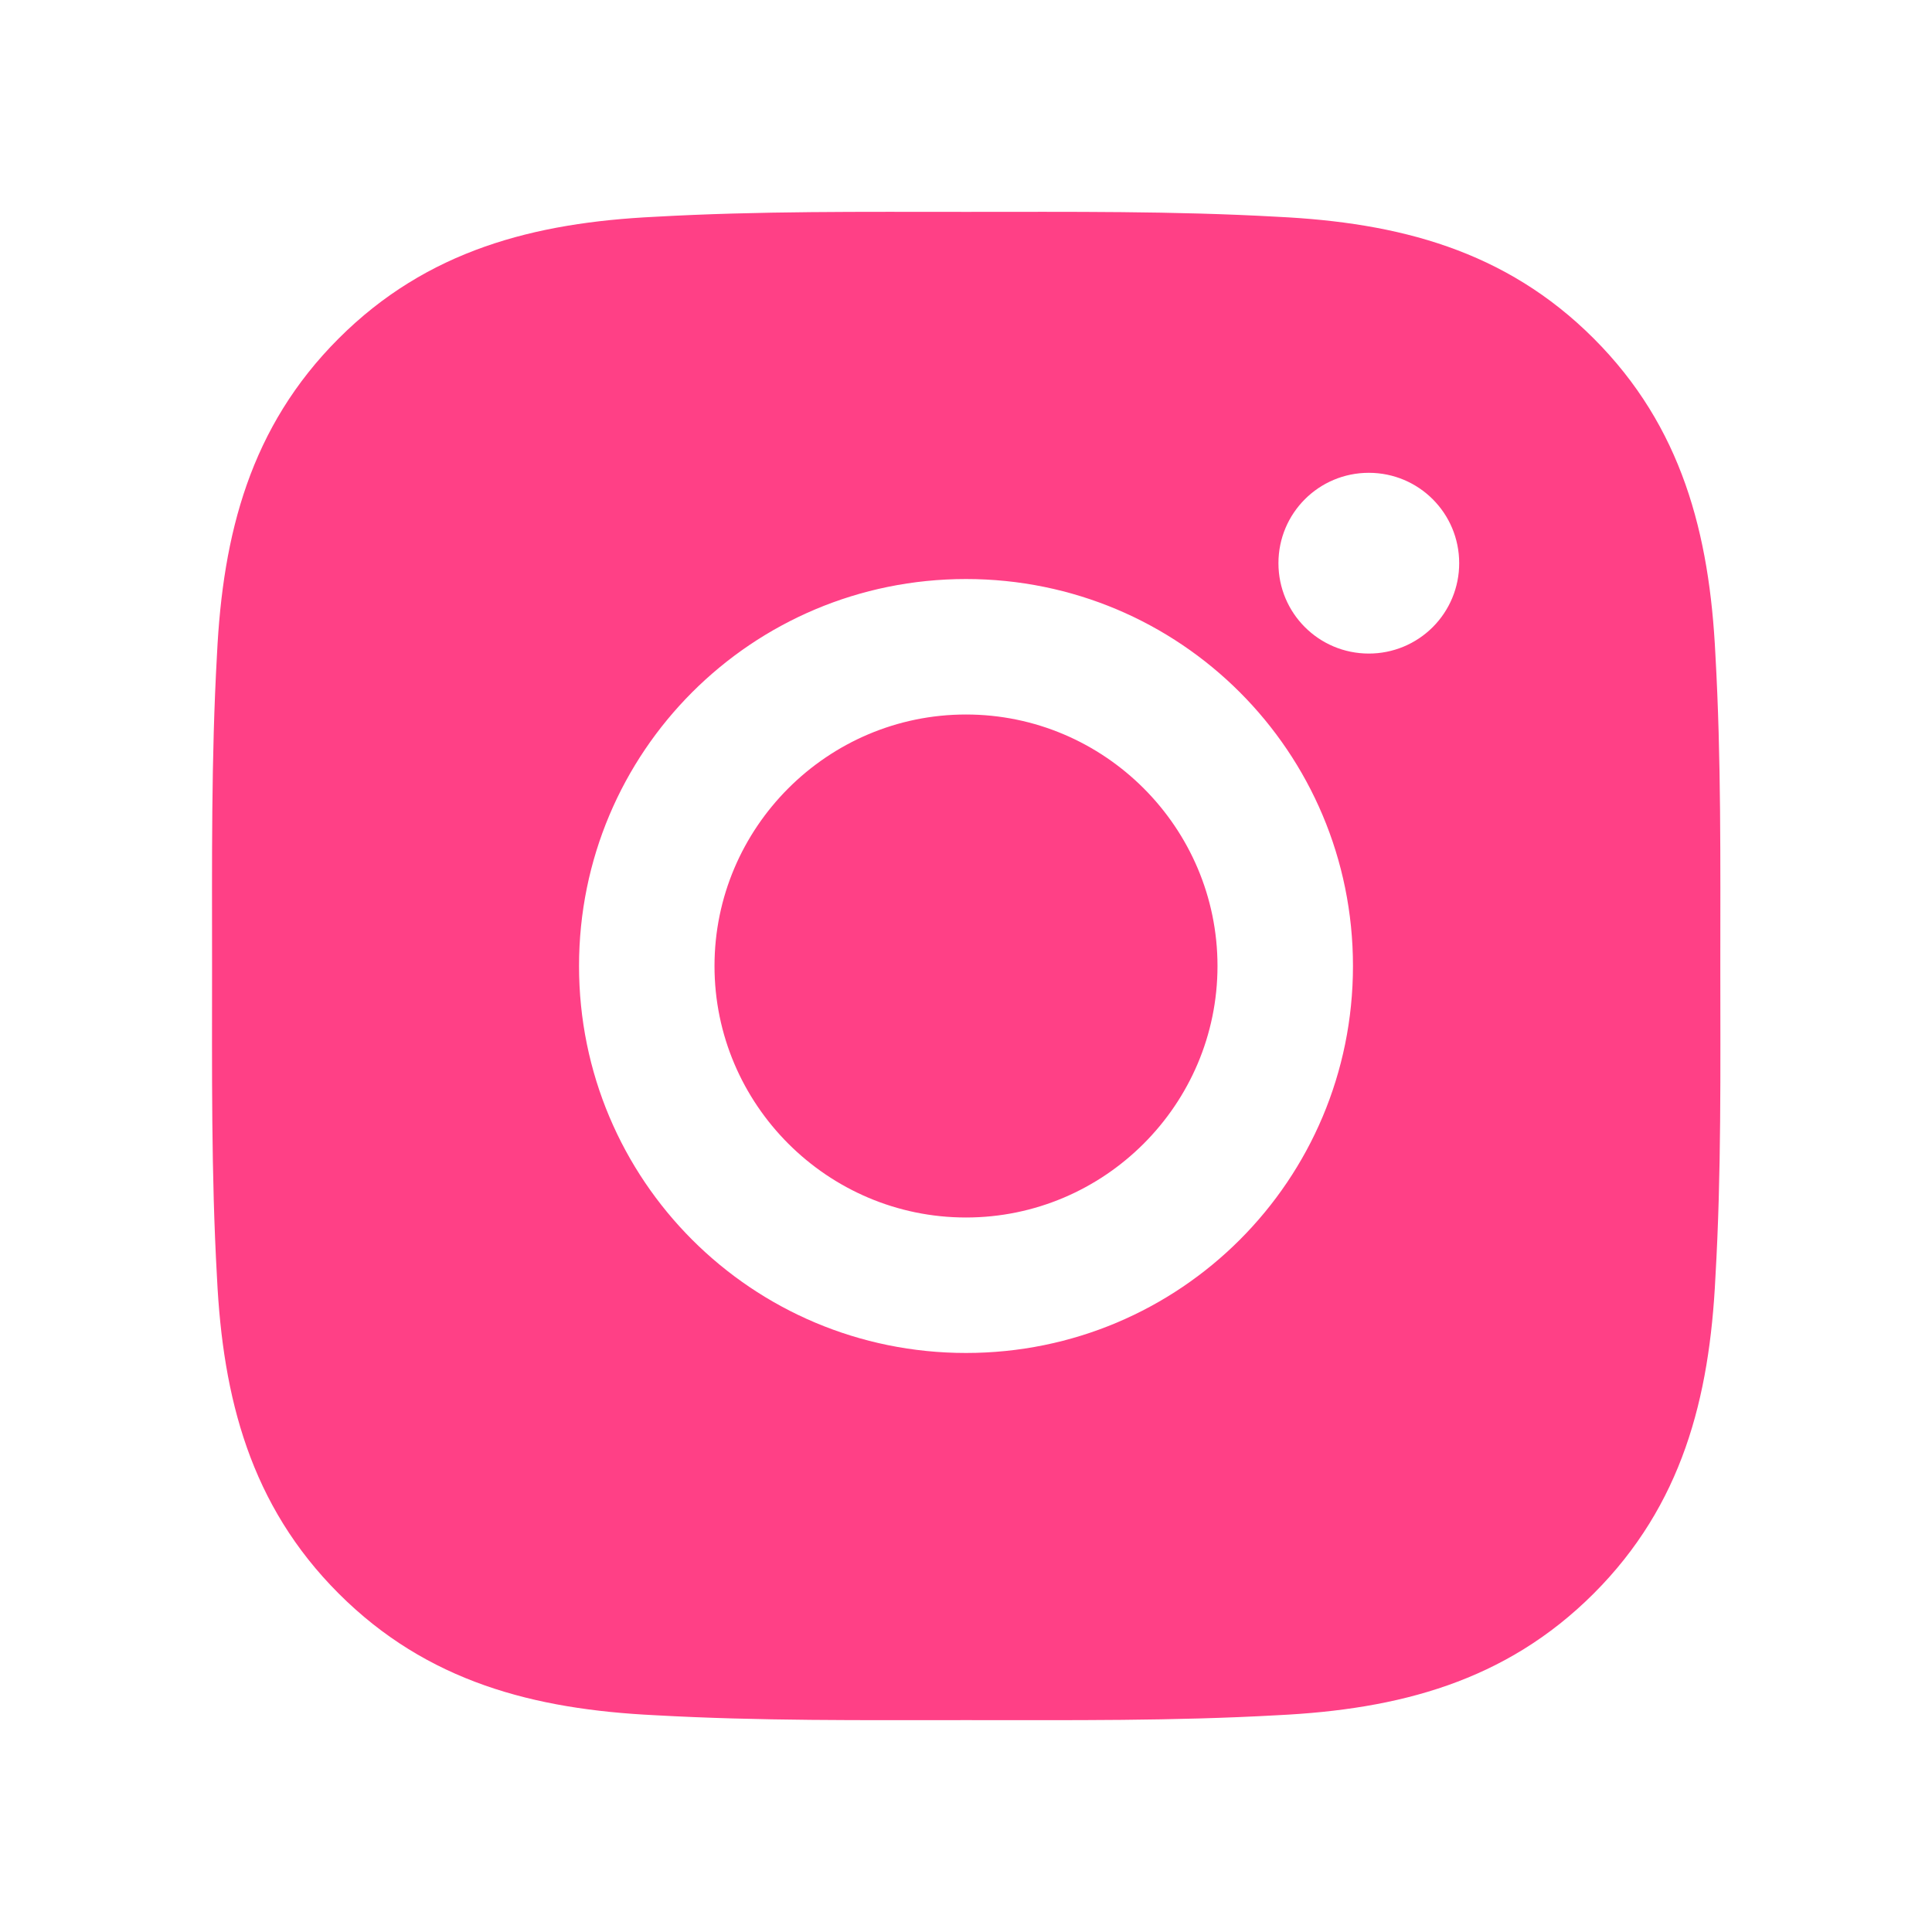
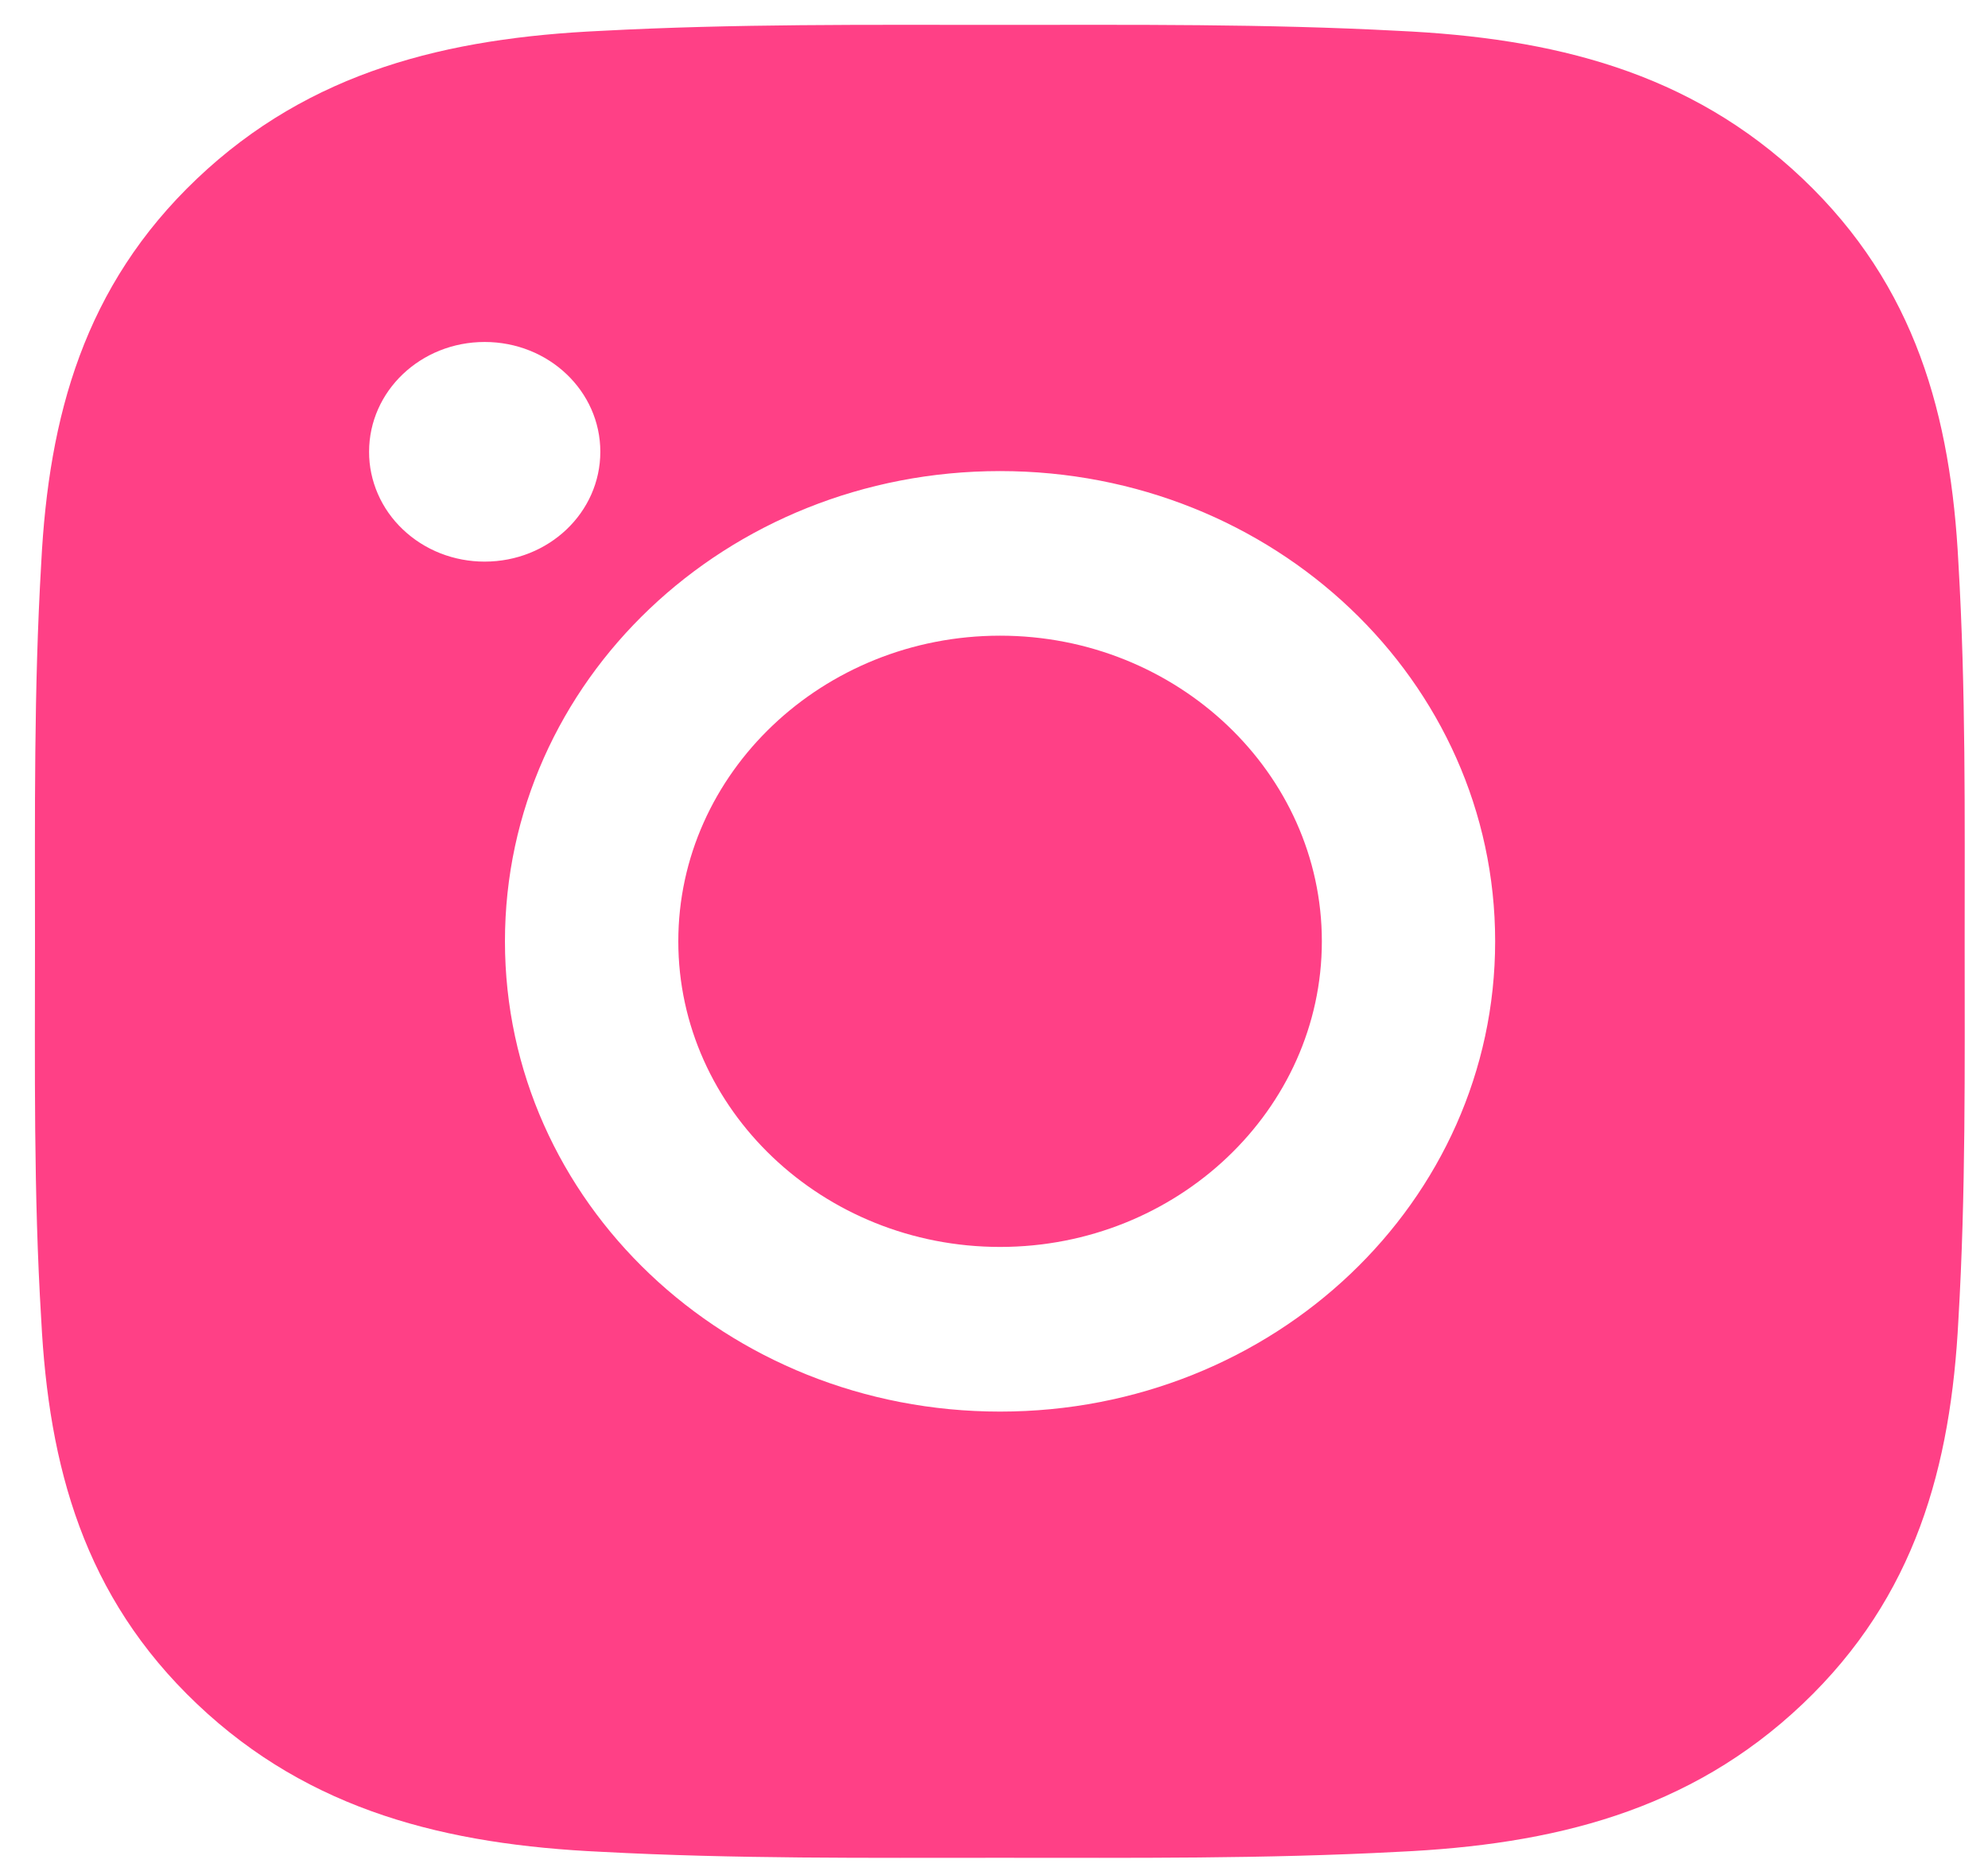
- <svg xmlns="http://www.w3.org/2000/svg" width="1024" height="1024" viewBox="0 0 1024 1024" fill="none">
-   <path d="M512 378.7C438.6 378.7 378.7 438.6 378.7 512C378.7 585.4 438.6 645.3 512 645.3C585.4 645.3 645.3 585.4 645.3 512C645.3 438.6 585.4 378.7 512 378.7ZM911.8 512C911.8 456.8 912.3 402.1 909.2 347C906.1 283 891.5 226.2 844.7 179.4C797.8 132.5 741.1 118 677.1 114.9C621.9 111.8 567.2 112.3 512.1 112.3C456.9 112.3 402.2 111.8 347.1 114.9C283.1 118 226.3 132.6 179.5 179.4C132.6 226.3 118.1 283 115 347C111.9 402.2 112.4 456.9 112.4 512C112.4 567.1 111.9 621.9 115 677C118.1 741 132.7 797.8 179.5 844.6C226.4 891.5 283.1 906 347.1 909.1C402.3 912.2 457 911.7 512.1 911.7C567.3 911.7 622 912.2 677.1 909.1C741.1 906 797.9 891.4 844.7 844.6C891.6 797.7 906.1 741 909.2 677C912.4 621.9 911.8 567.2 911.8 512V512ZM512 717.1C398.5 717.1 306.9 625.5 306.9 512C306.9 398.5 398.5 306.9 512 306.9C625.5 306.9 717.1 398.5 717.1 512C717.1 625.5 625.5 717.1 512 717.1ZM725.5 346.4C699 346.4 677.6 325 677.6 298.5C677.6 272 699 250.6 725.5 250.6C752 250.6 773.4 272 773.4 298.5C773.408 304.793 772.174 311.025 769.77 316.84C767.365 322.655 763.837 327.939 759.388 332.388C754.938 336.838 749.655 340.366 743.84 342.77C738.025 345.174 731.792 346.408 725.5 346.4V346.4Z" fill="#FF4086" />
+ <svg xmlns="http://www.w3.org/2000/svg" width="35" height="33" viewBox="0 0 35 33" fill="none">
+   <path d="M17.607 11.192C20.726 11.192 23.272 13.61 23.272 16.573C23.272 19.536 20.726 21.954 17.607 21.954C14.487 21.954 11.942 19.536 11.942 16.573C11.942 13.61 14.487 11.192 17.607 11.192ZM0.616 16.573C0.616 14.345 0.595 12.137 0.726 9.912C0.858 7.329 1.479 5.036 3.468 3.146C5.461 1.253 7.87 0.668 10.59 0.543C12.936 0.418 15.261 0.438 17.602 0.438C19.948 0.438 22.273 0.418 24.615 0.543C27.335 0.668 29.748 1.257 31.737 3.146C33.731 5.04 34.347 7.329 34.479 9.912C34.61 12.141 34.589 14.349 34.589 16.573C34.589 18.798 34.61 21.01 34.479 23.234C34.347 25.818 33.726 28.111 31.737 30C29.744 31.893 27.335 32.479 24.615 32.604C22.269 32.729 19.944 32.709 17.602 32.709C15.257 32.709 12.932 32.729 10.59 32.604C7.87 32.479 5.456 31.889 3.468 30C1.474 28.107 0.858 25.818 0.726 23.234C0.59 21.01 0.616 18.802 0.616 16.573V16.573ZM17.607 24.853C22.43 24.853 26.323 21.155 26.323 16.573C26.323 11.991 22.43 8.294 17.607 8.294C12.783 8.294 8.89 11.991 8.89 16.573C8.89 21.155 12.783 24.853 17.607 24.853ZM8.533 9.888C9.66 9.888 10.569 9.024 10.569 7.954C10.569 6.885 9.66 6.021 8.533 6.021C7.407 6.021 6.498 6.885 6.498 7.954C6.497 8.208 6.55 8.46 6.652 8.695C6.754 8.93 6.904 9.143 7.093 9.322C7.282 9.502 7.507 9.645 7.754 9.742C8.001 9.839 8.266 9.888 8.533 9.888V9.888Z" fill="#FF4086" />
</svg>
